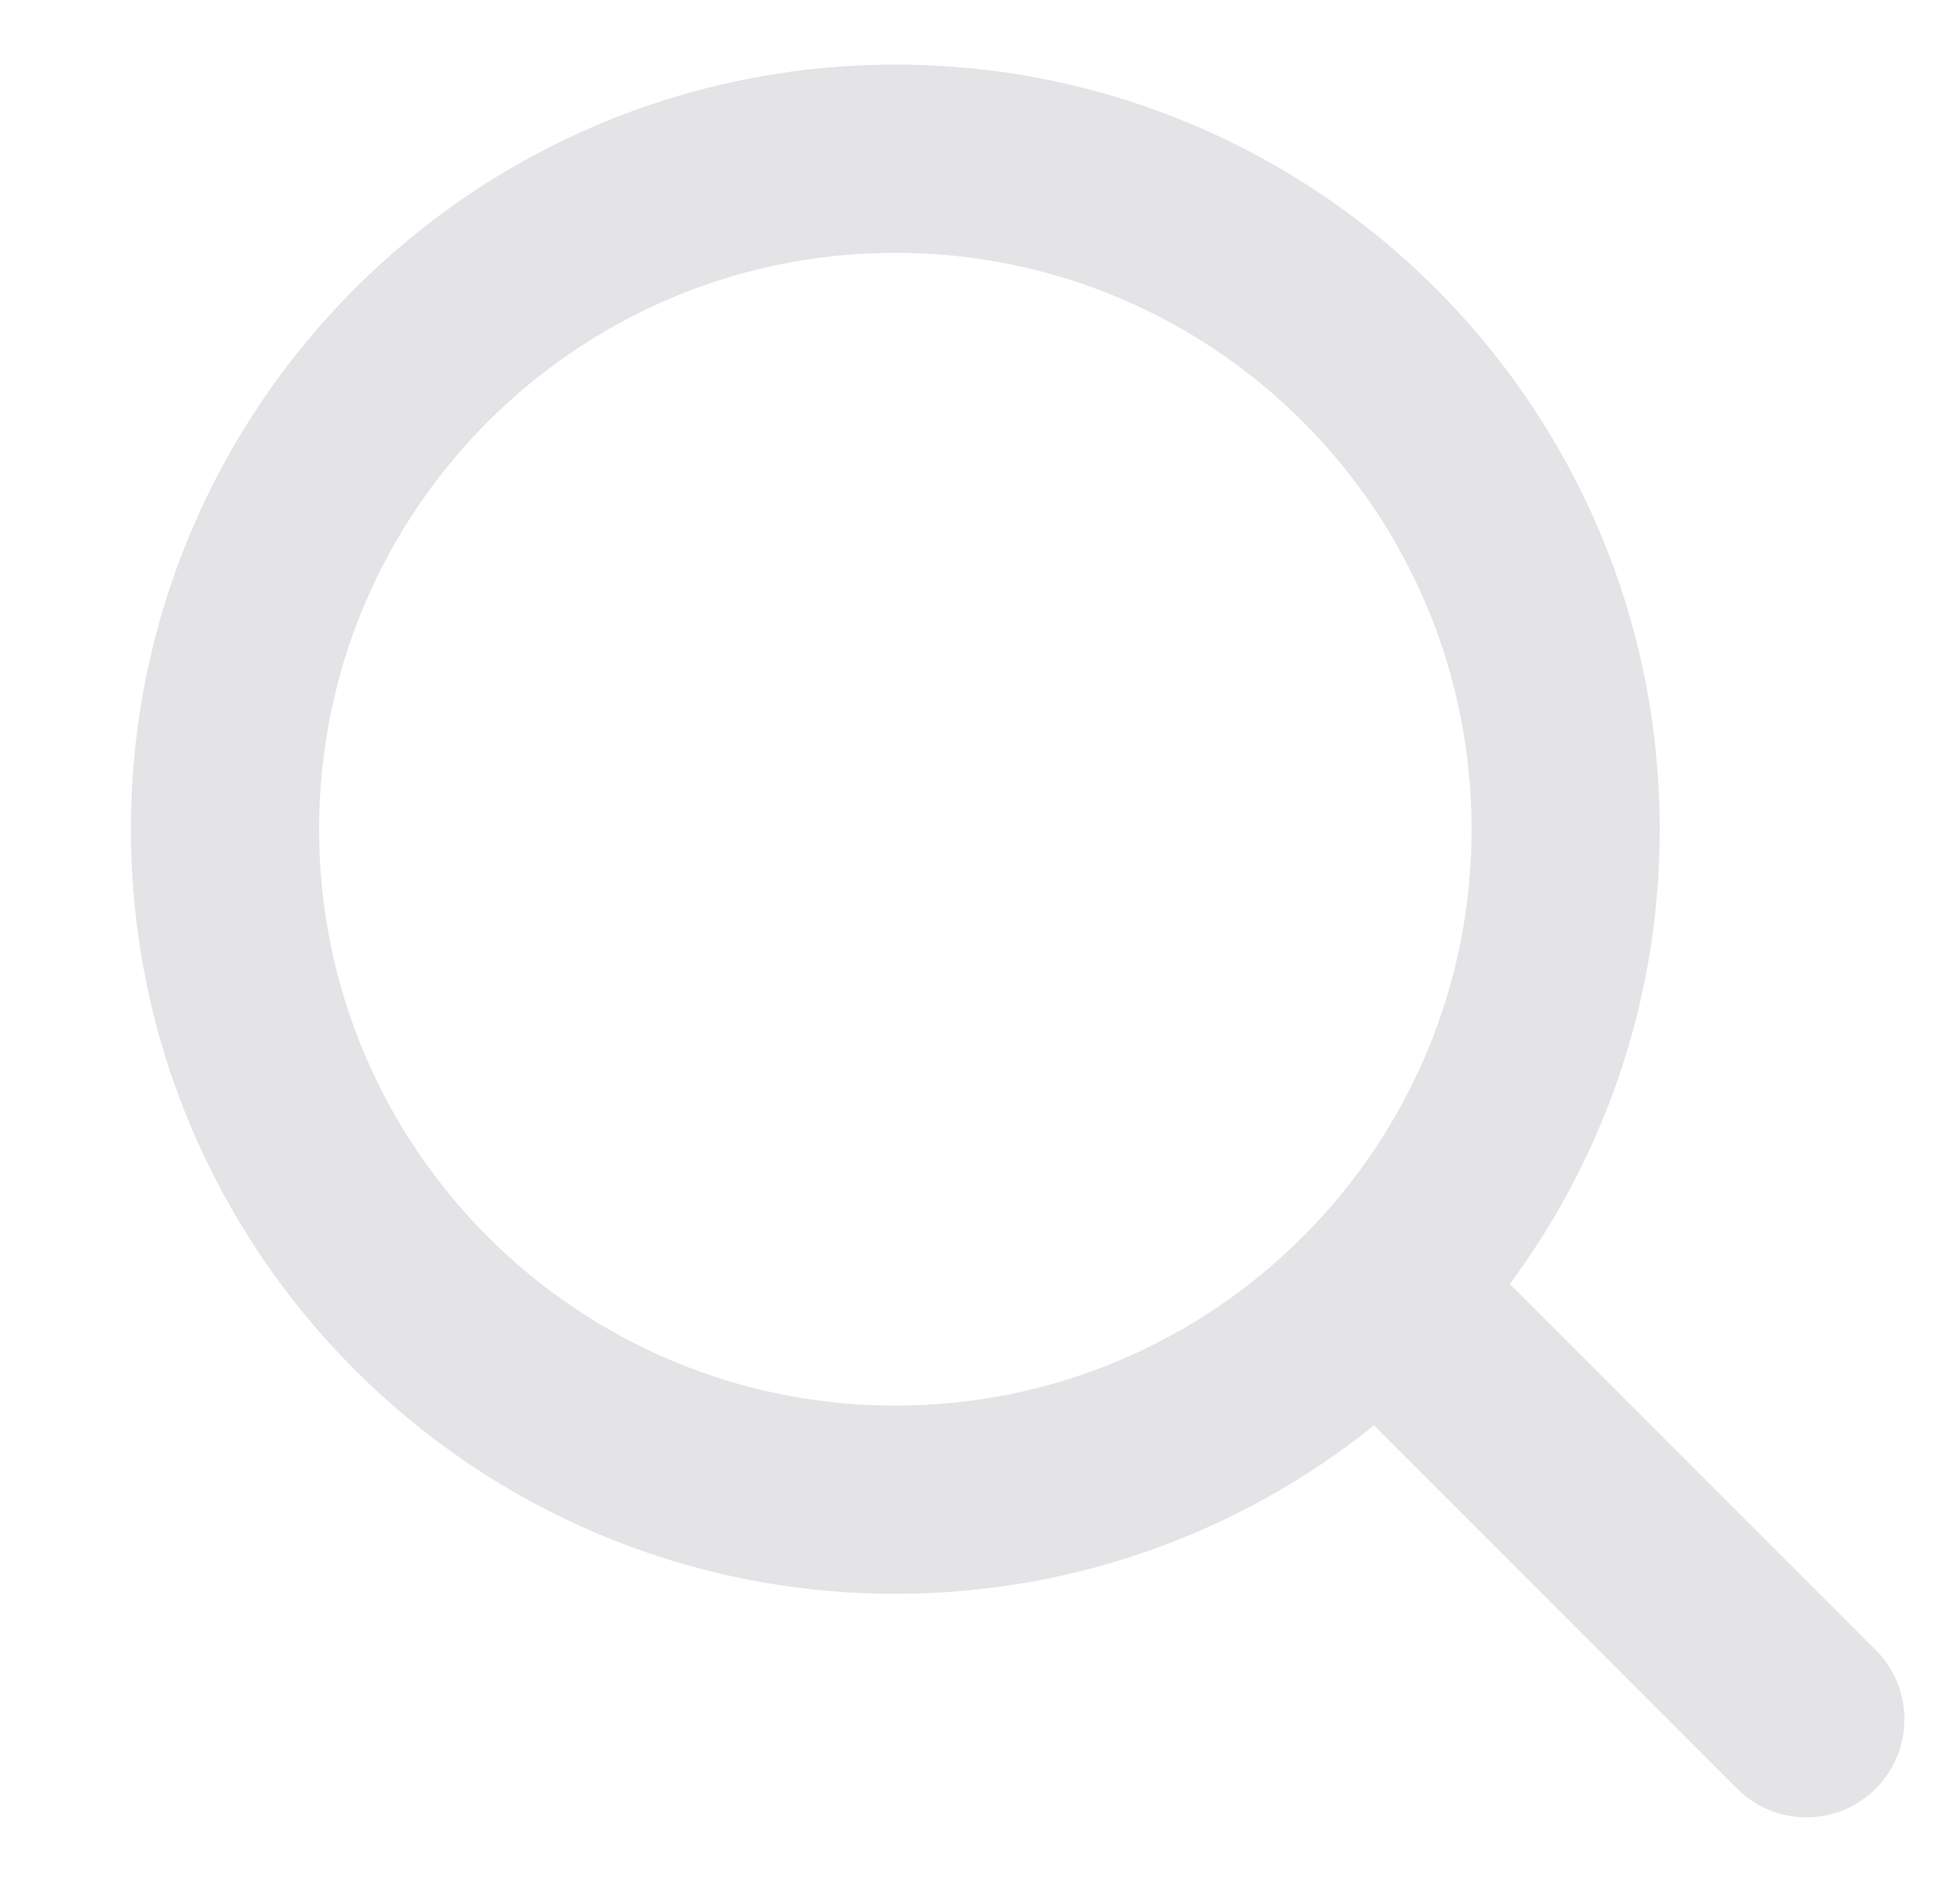
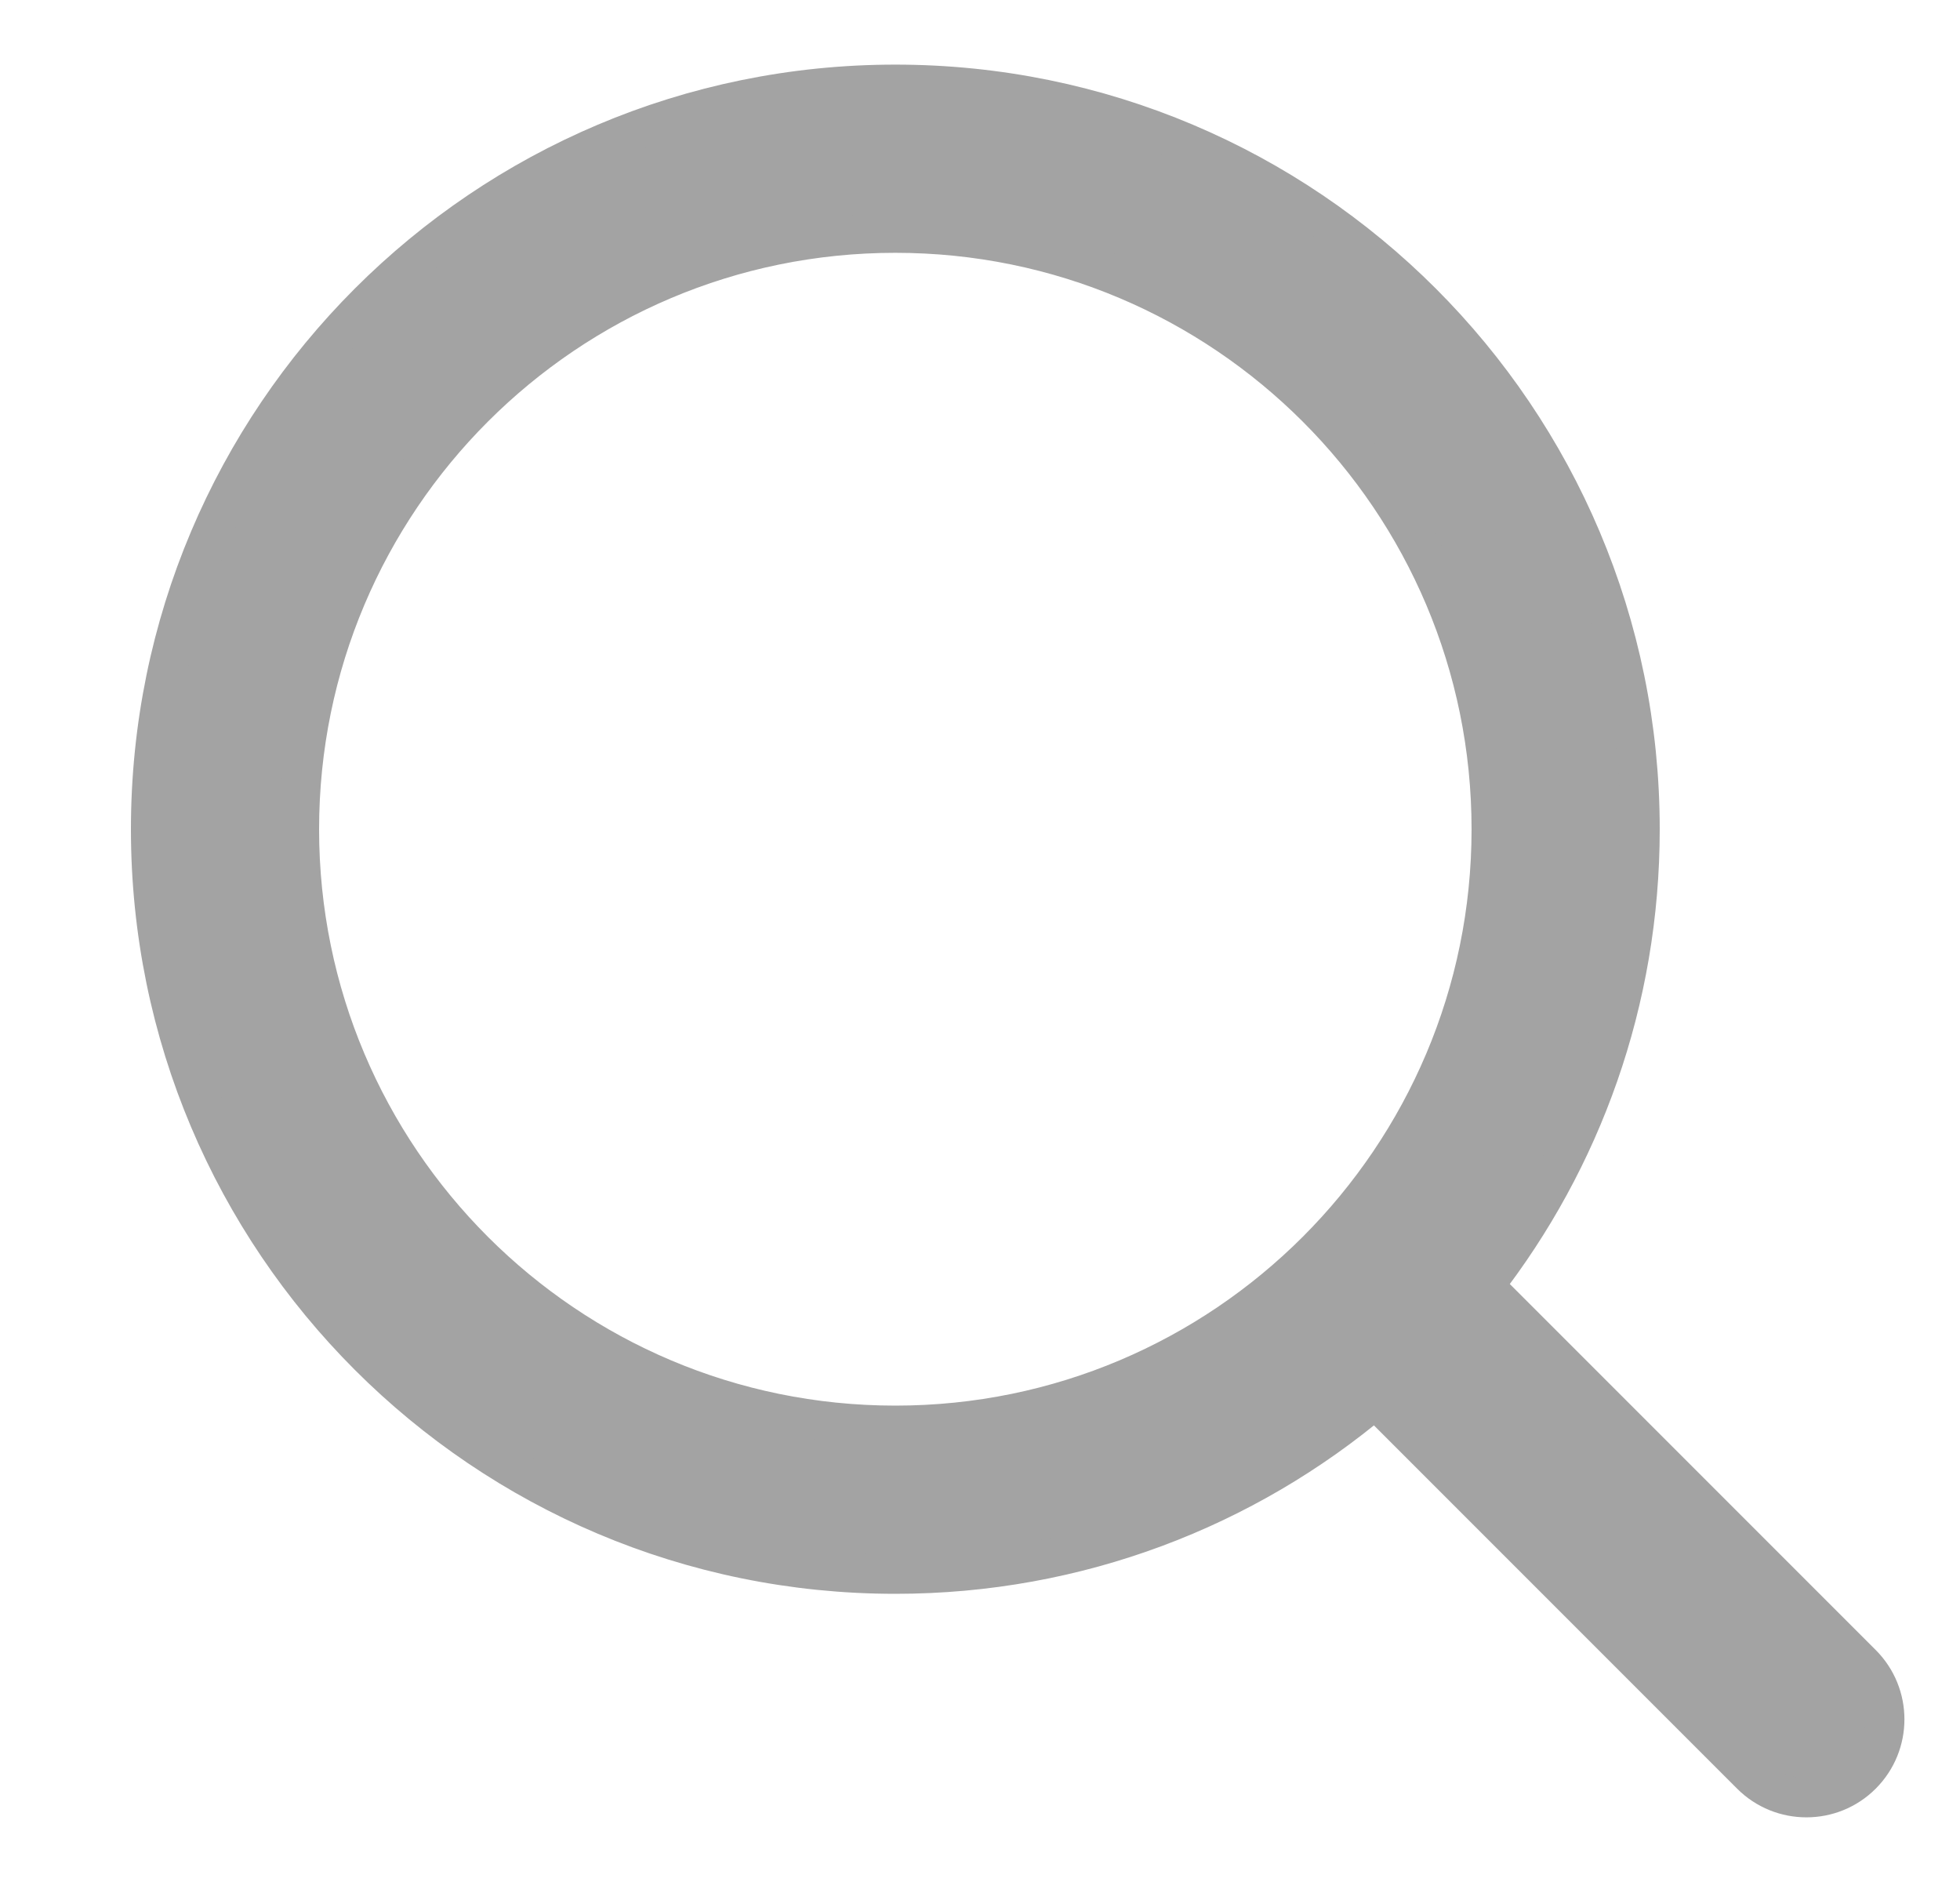
<svg xmlns="http://www.w3.org/2000/svg" width="25" height="24" viewBox="0 0 25 24" fill="none">
-   <path fill-rule="evenodd" clip-rule="evenodd" d="M18.927 16.397C20.176 14.789 20.92 12.769 20.92 10.575C20.92 5.328 16.667 1.074 11.42 1.074C6.173 1.074 1.92 5.328 1.92 10.575C1.92 15.821 6.173 20.075 11.42 20.075C13.752 20.075 15.888 19.235 17.541 17.84L22.334 22.633C22.724 23.023 23.358 23.023 23.748 22.633C24.139 22.242 24.139 21.609 23.748 21.218L18.927 16.397ZM11.42 18.175C7.223 18.175 3.82 14.772 3.82 10.575C3.82 6.377 7.223 2.974 11.42 2.974C15.617 2.974 19.02 6.377 19.02 10.575C19.02 14.772 15.617 18.175 11.42 18.175Z" fill="#e4e4e7" stroke="#e4e4e7" stroke-width="0.5" />
+   <path fill-rule="evenodd" clip-rule="evenodd" d="M18.927 16.397C20.176 14.789 20.92 12.769 20.92 10.575C20.92 5.328 16.667 1.074 11.42 1.074C6.173 1.074 1.92 5.328 1.92 10.575C1.92 15.821 6.173 20.075 11.42 20.075C13.752 20.075 15.888 19.235 17.541 17.84L22.334 22.633C22.724 23.023 23.358 23.023 23.748 22.633C24.139 22.242 24.139 21.609 23.748 21.218L18.927 16.397ZM11.42 18.175C7.223 18.175 3.82 14.772 3.82 10.575C3.82 6.377 7.223 2.974 11.42 2.974C15.617 2.974 19.02 6.377 19.02 10.575C19.02 14.772 15.617 18.175 11.42 18.175Z" fill="#a3a3a3" stroke="#a3a3a3" stroke-width="0.5" />
</svg>
